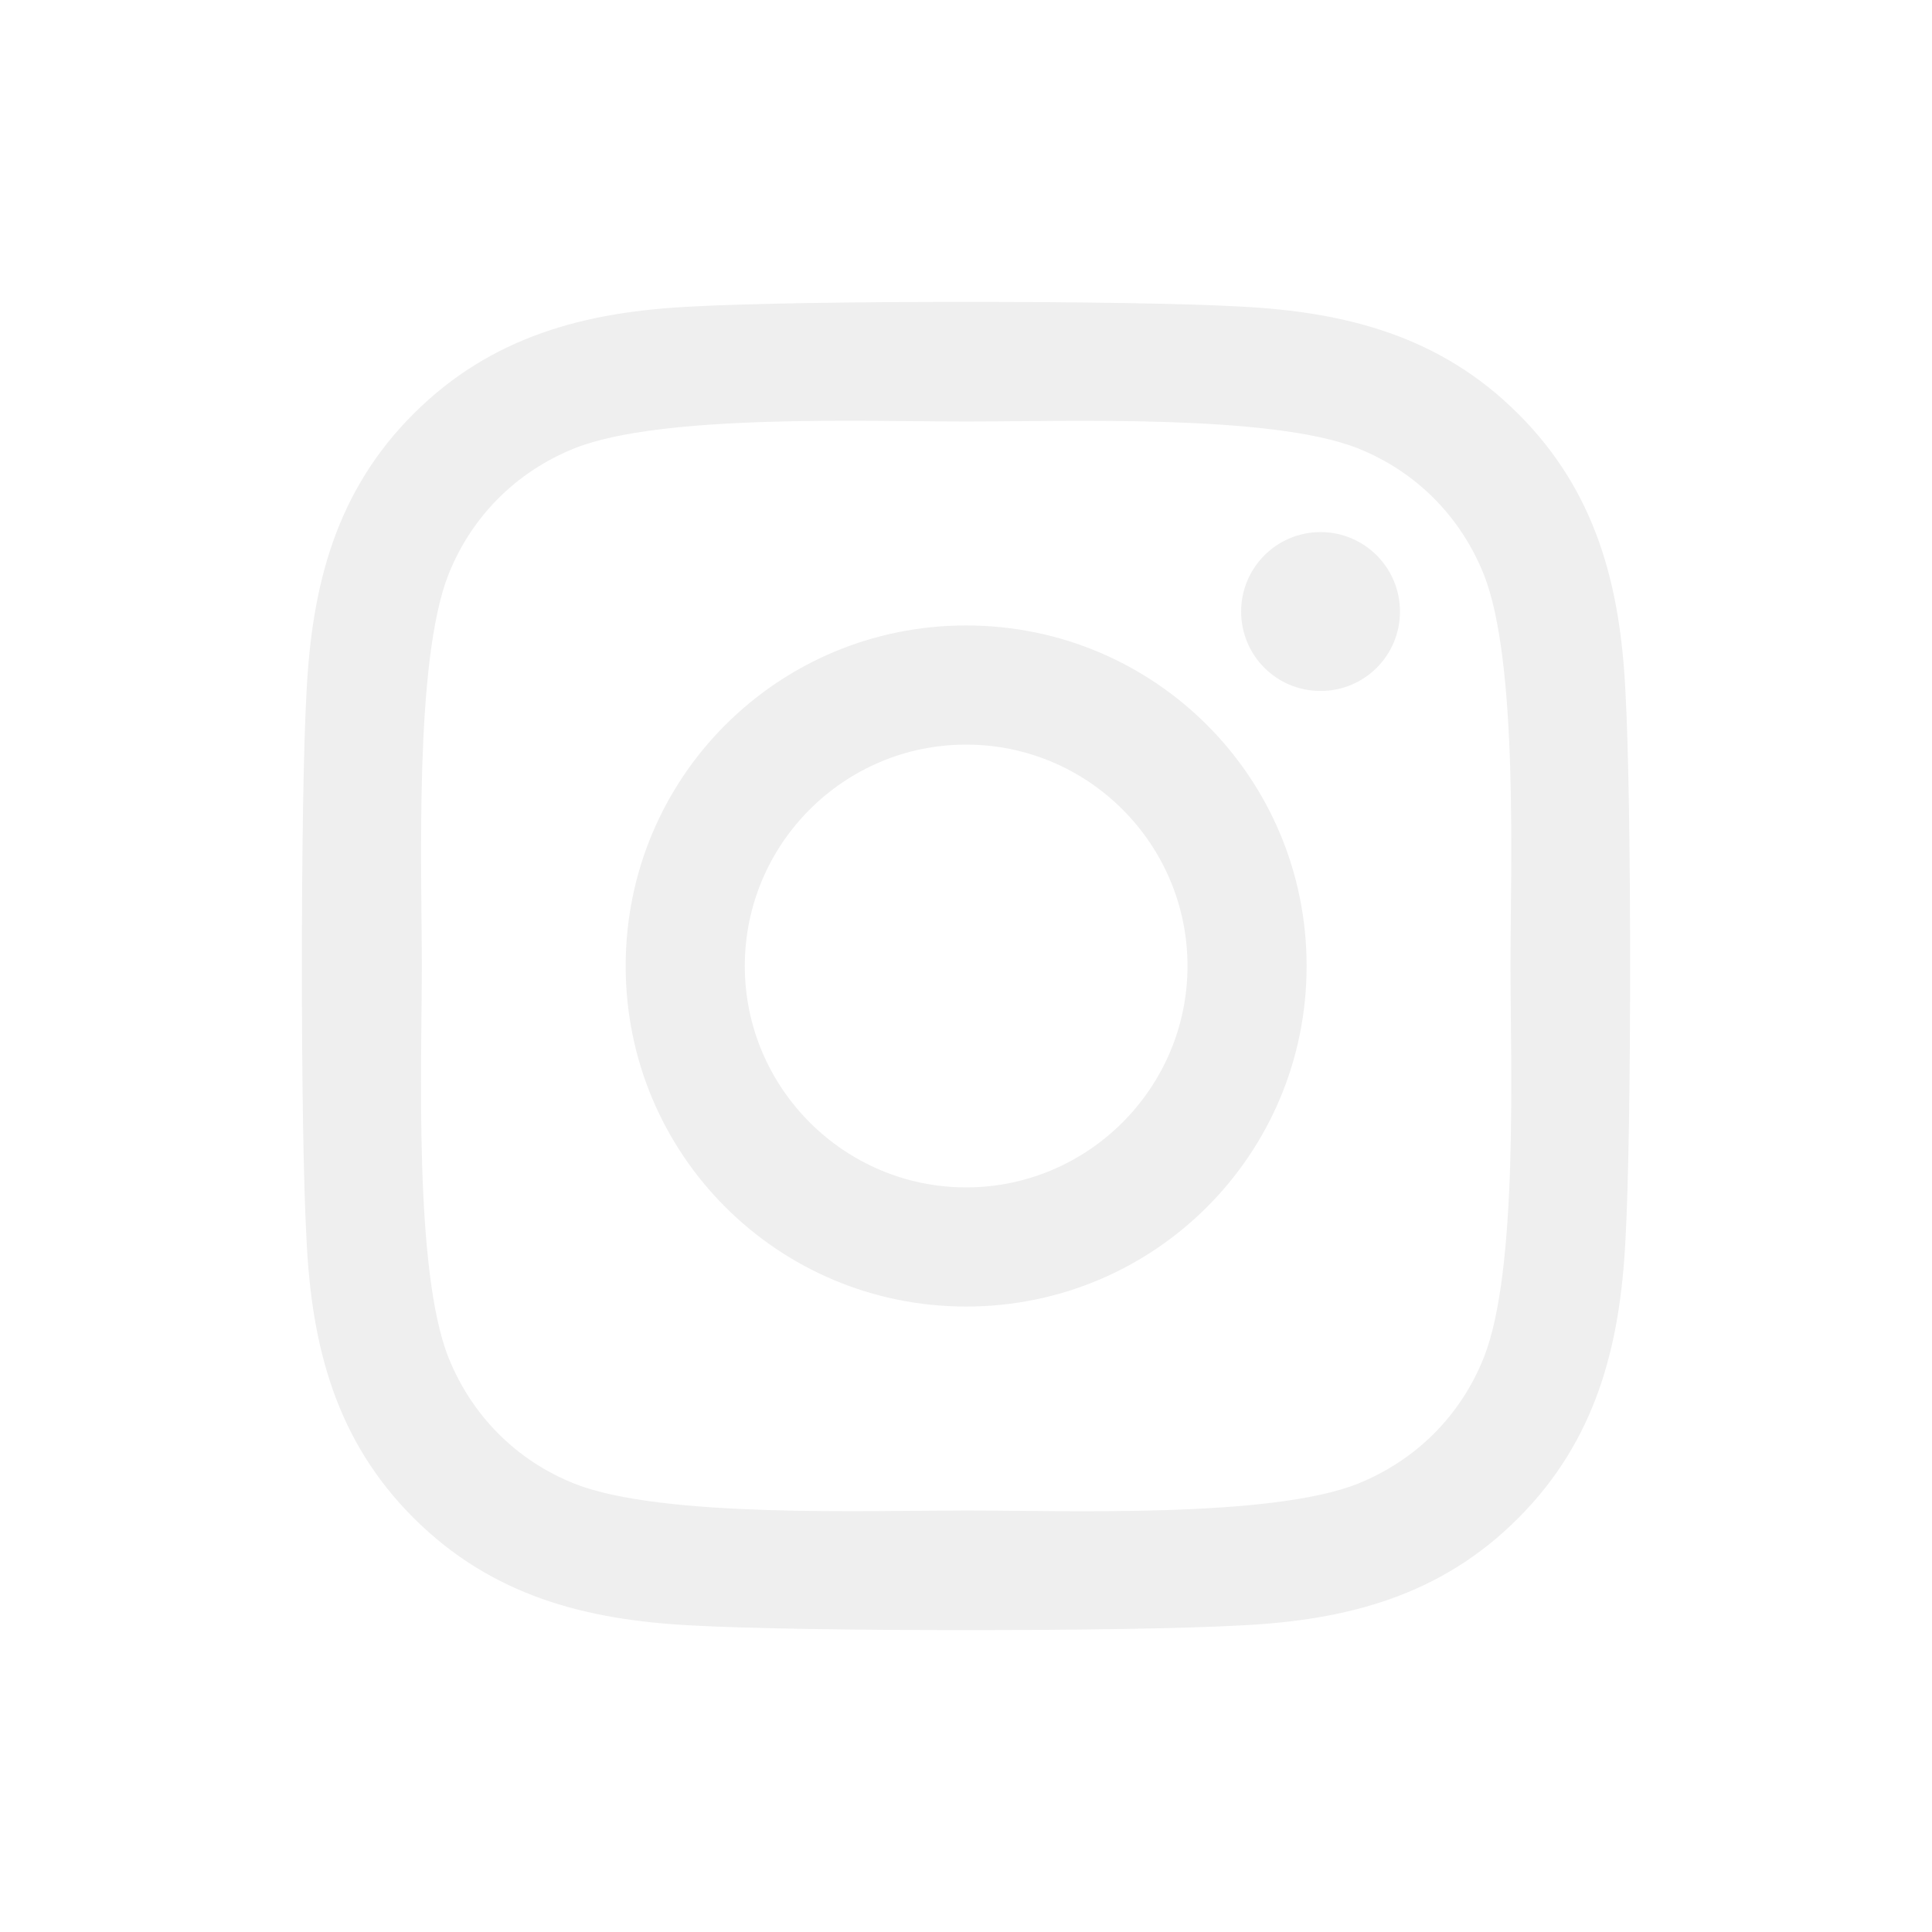
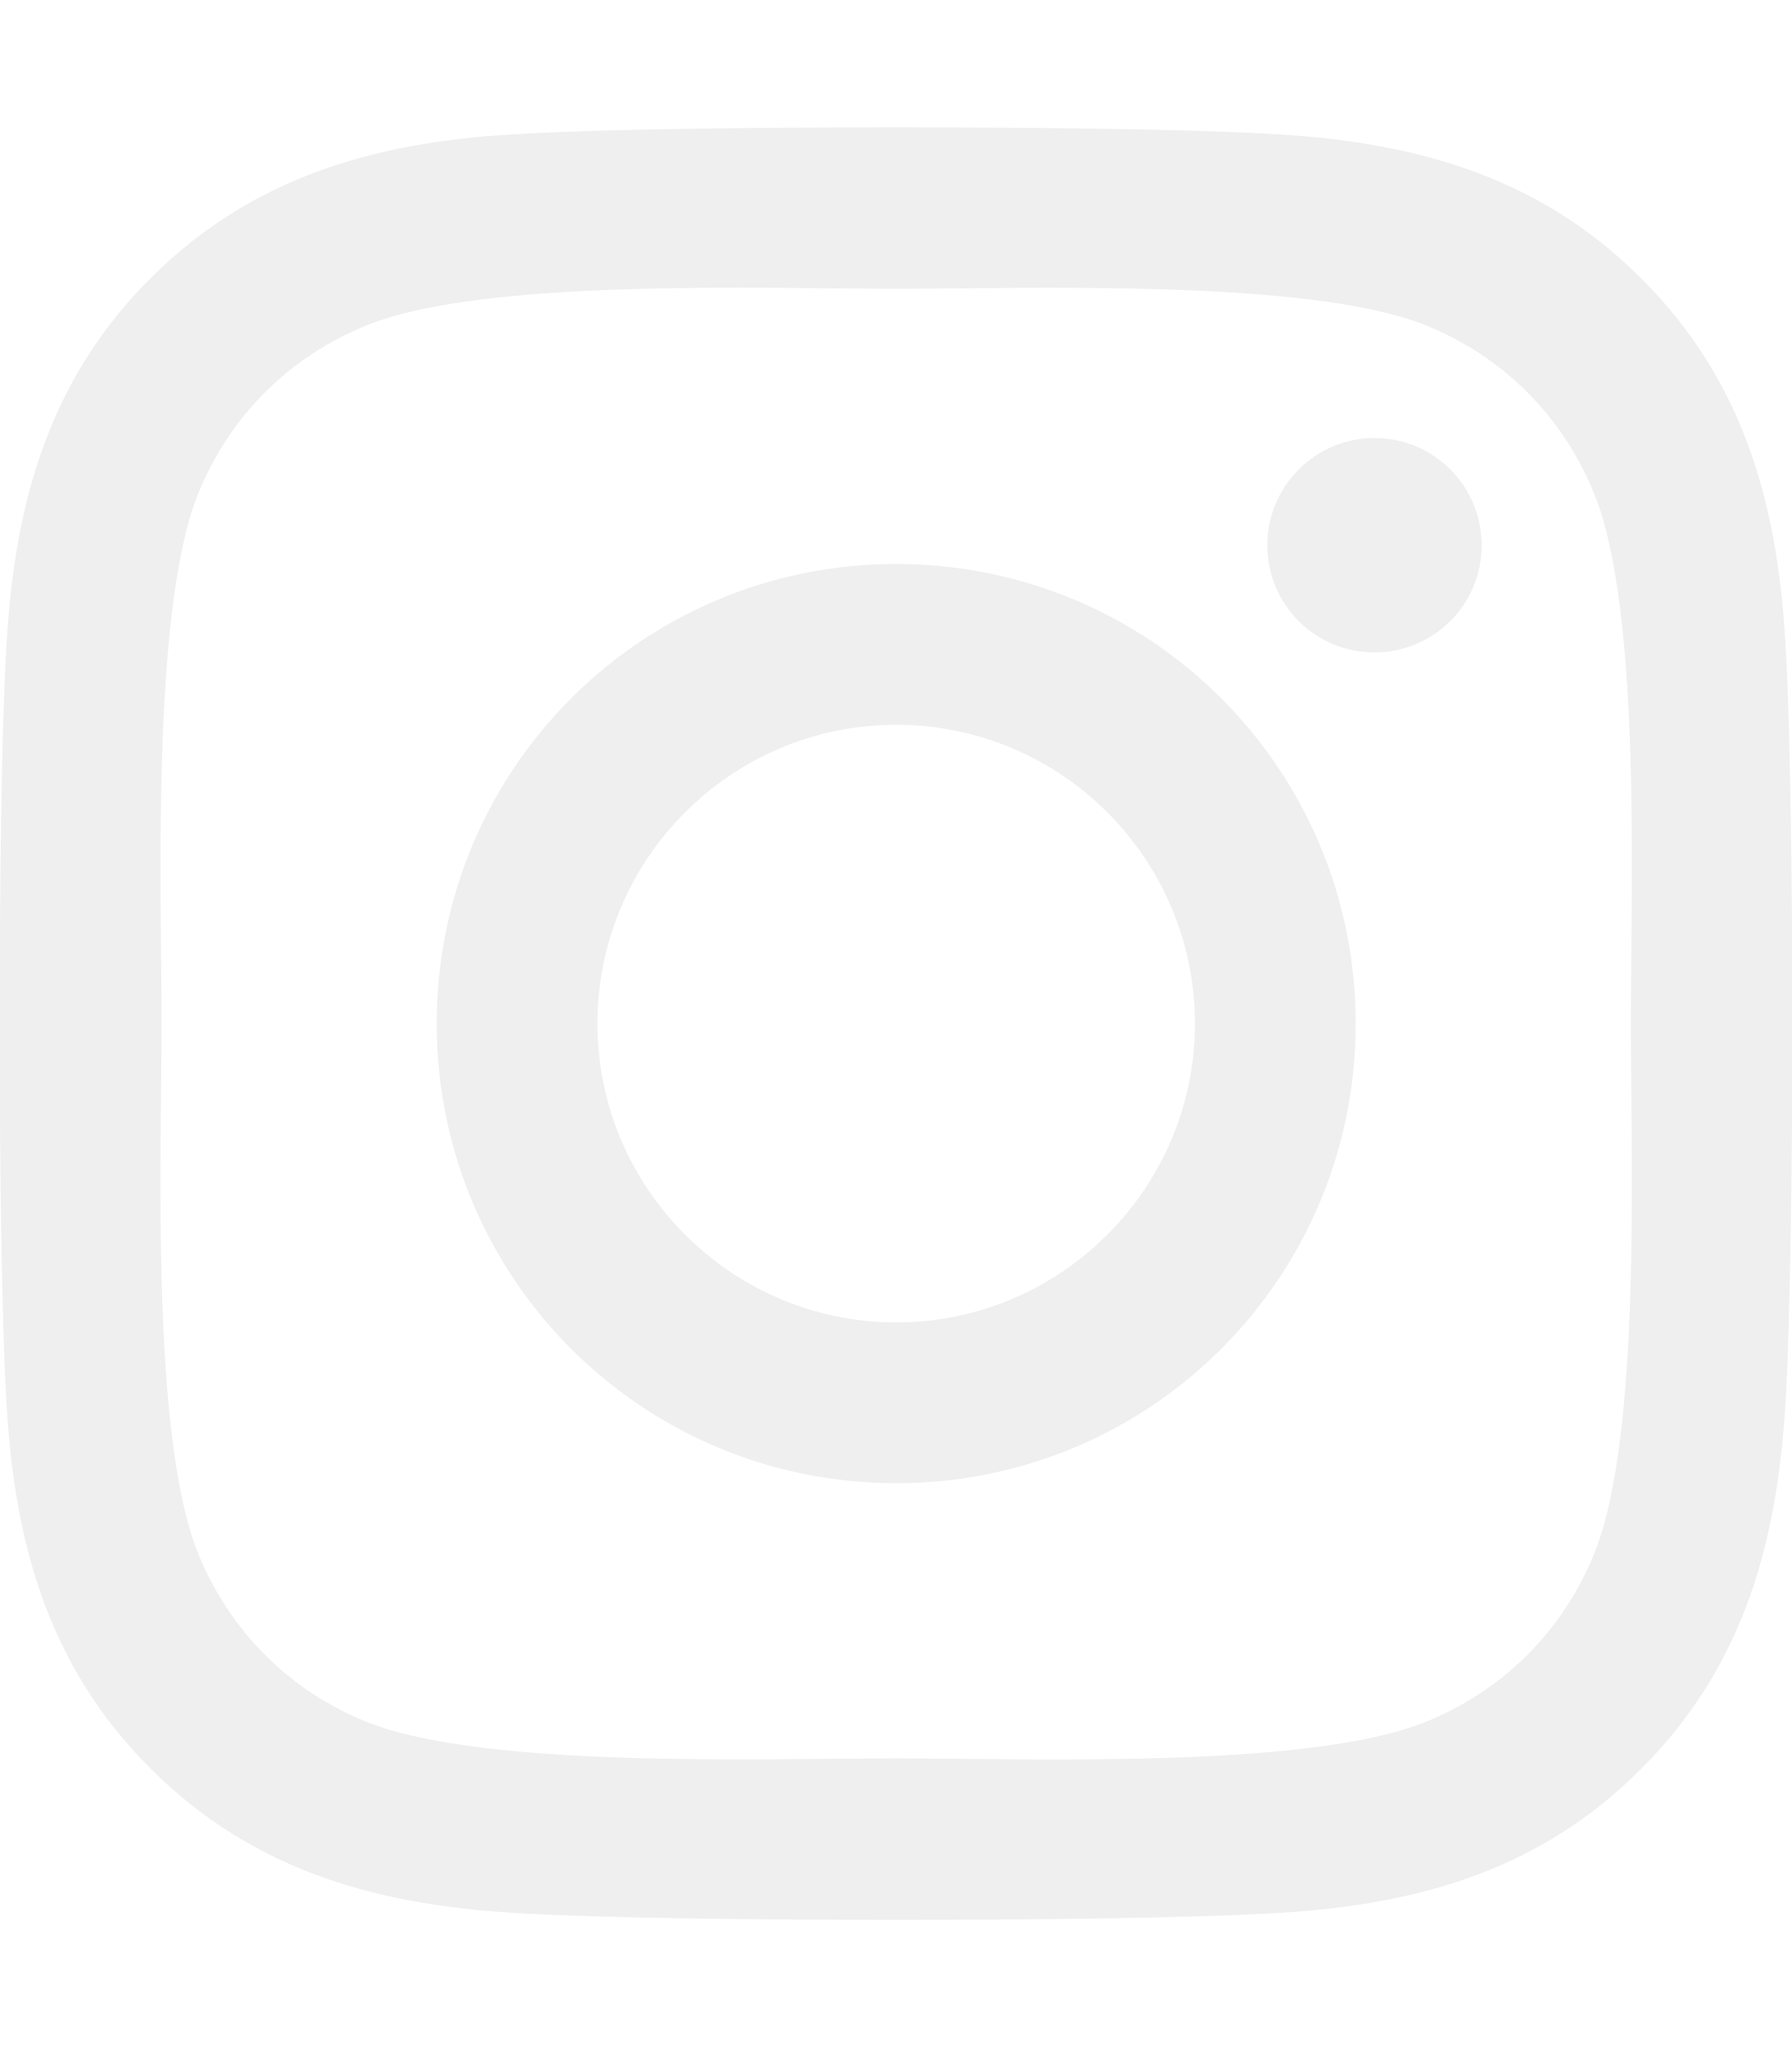
- <svg xmlns="http://www.w3.org/2000/svg" width="512" height="512" viewBox="0 0 512 512" fill="none">
-   <path d="M256.039 165.751C206.096 165.751 165.811 206.045 165.811 256C165.811 305.955 206.096 346.249 256.039 346.249C305.983 346.249 346.268 305.955 346.268 256C346.268 206.045 305.983 165.751 256.039 165.751ZM256.039 314.673C223.764 314.673 197.379 288.36 197.379 256C197.379 223.64 223.686 197.327 256.039 197.327C288.392 197.327 314.7 223.64 314.7 256C314.7 288.36 288.314 314.673 256.039 314.673ZM371.004 162.06C371.004 173.763 361.581 183.11 349.958 183.11C338.258 183.11 328.912 173.684 328.912 162.06C328.912 150.436 338.336 141.01 349.958 141.01C361.581 141.01 371.004 150.436 371.004 162.06ZM430.763 183.425C429.428 155.226 422.989 130.249 402.336 109.67C381.762 89.092 356.79 82.651 328.599 81.237C299.543 79.588 212.456 79.588 183.401 81.237C155.289 82.572 130.317 89.013 109.664 109.592C89.011 130.171 82.65 155.148 81.237 183.346C79.588 212.407 79.588 299.514 81.237 328.575C82.572 356.774 89.011 381.751 109.664 402.329C130.317 422.908 155.21 429.349 183.401 430.762C212.456 432.412 299.543 432.412 328.599 430.762C356.79 429.428 381.762 422.987 402.336 402.329C422.91 381.751 429.35 356.774 430.763 328.575C432.412 299.514 432.412 212.486 430.763 183.425ZM393.227 359.758C387.101 375.153 375.244 387.014 359.774 393.219C336.609 402.408 281.639 400.287 256.039 400.287C230.44 400.287 175.391 402.329 152.304 393.219C136.913 387.092 125.055 375.232 118.851 359.758C109.664 336.587 111.784 281.606 111.784 256C111.784 230.394 109.742 175.334 118.851 152.242C124.976 136.847 136.834 124.986 152.304 118.781C175.47 109.592 230.44 111.713 256.039 111.713C281.639 111.713 336.687 109.67 359.774 118.781C375.166 124.908 387.024 136.768 393.227 152.242C402.414 175.413 400.294 230.394 400.294 256C400.294 281.606 402.414 336.666 393.227 359.758Z" fill="#EFEFEF" />
+ <svg xmlns="http://www.w3.org/2000/svg" viewBox="0 0 448 512" fill="#EFEFEF">
+   <path d="M224.1 141c-63.6 0-114.9 51.3-114.9 114.9s51.3 114.9 114.9 114.9S339 319.5 339 255.9 287.7 141 224.1 141zm0 189.6c-41.1 0-74.7-33.5-74.7-74.7s33.5-74.7 74.7-74.7 74.7 33.5 74.7 74.7-33.6 74.7-74.7 74.7zm146.4-194.3c0 14.9-12 26.8-26.8 26.8-14.9 0-26.8-12-26.8-26.8s12-26.8 26.8-26.8 26.8 12 26.8 26.8zm76.1 27.2c-1.7-35.9-9.9-67.7-36.2-93.9-26.2-26.2-58-34.4-93.9-36.2-37-2.1-147.9-2.1-184.9 0-35.8 1.7-67.6 9.9-93.9 36.1s-34.4 58-36.2 93.9c-2.1 37-2.1 147.9 0 184.9 1.7 35.9 9.9 67.7 36.2 93.9s58 34.4 93.9 36.2c37 2.1 147.9 2.1 184.9 0 35.9-1.7 67.7-9.9 93.9-36.2 26.2-26.2 34.4-58 36.2-93.9 2.1-37 2.1-147.8 0-184.8zM398.8 388c-7.8 19.6-22.9 34.7-42.6 42.6-29.5 11.7-99.5 9-132.1 9s-102.7 2.6-132.1-9c-19.6-7.8-34.7-22.9-42.6-42.6-11.7-29.5-9-99.5-9-132.1s-2.6-102.7 9-132.1c7.8-19.6 22.9-34.7 42.6-42.6 29.5-11.7 99.5-9 132.1-9s102.7-2.6 132.1 9c19.6 7.8 34.7 22.9 42.6 42.6 11.7 29.5 9 99.5 9 132.1s2.7 102.7-9 132.1z" />
</svg>
